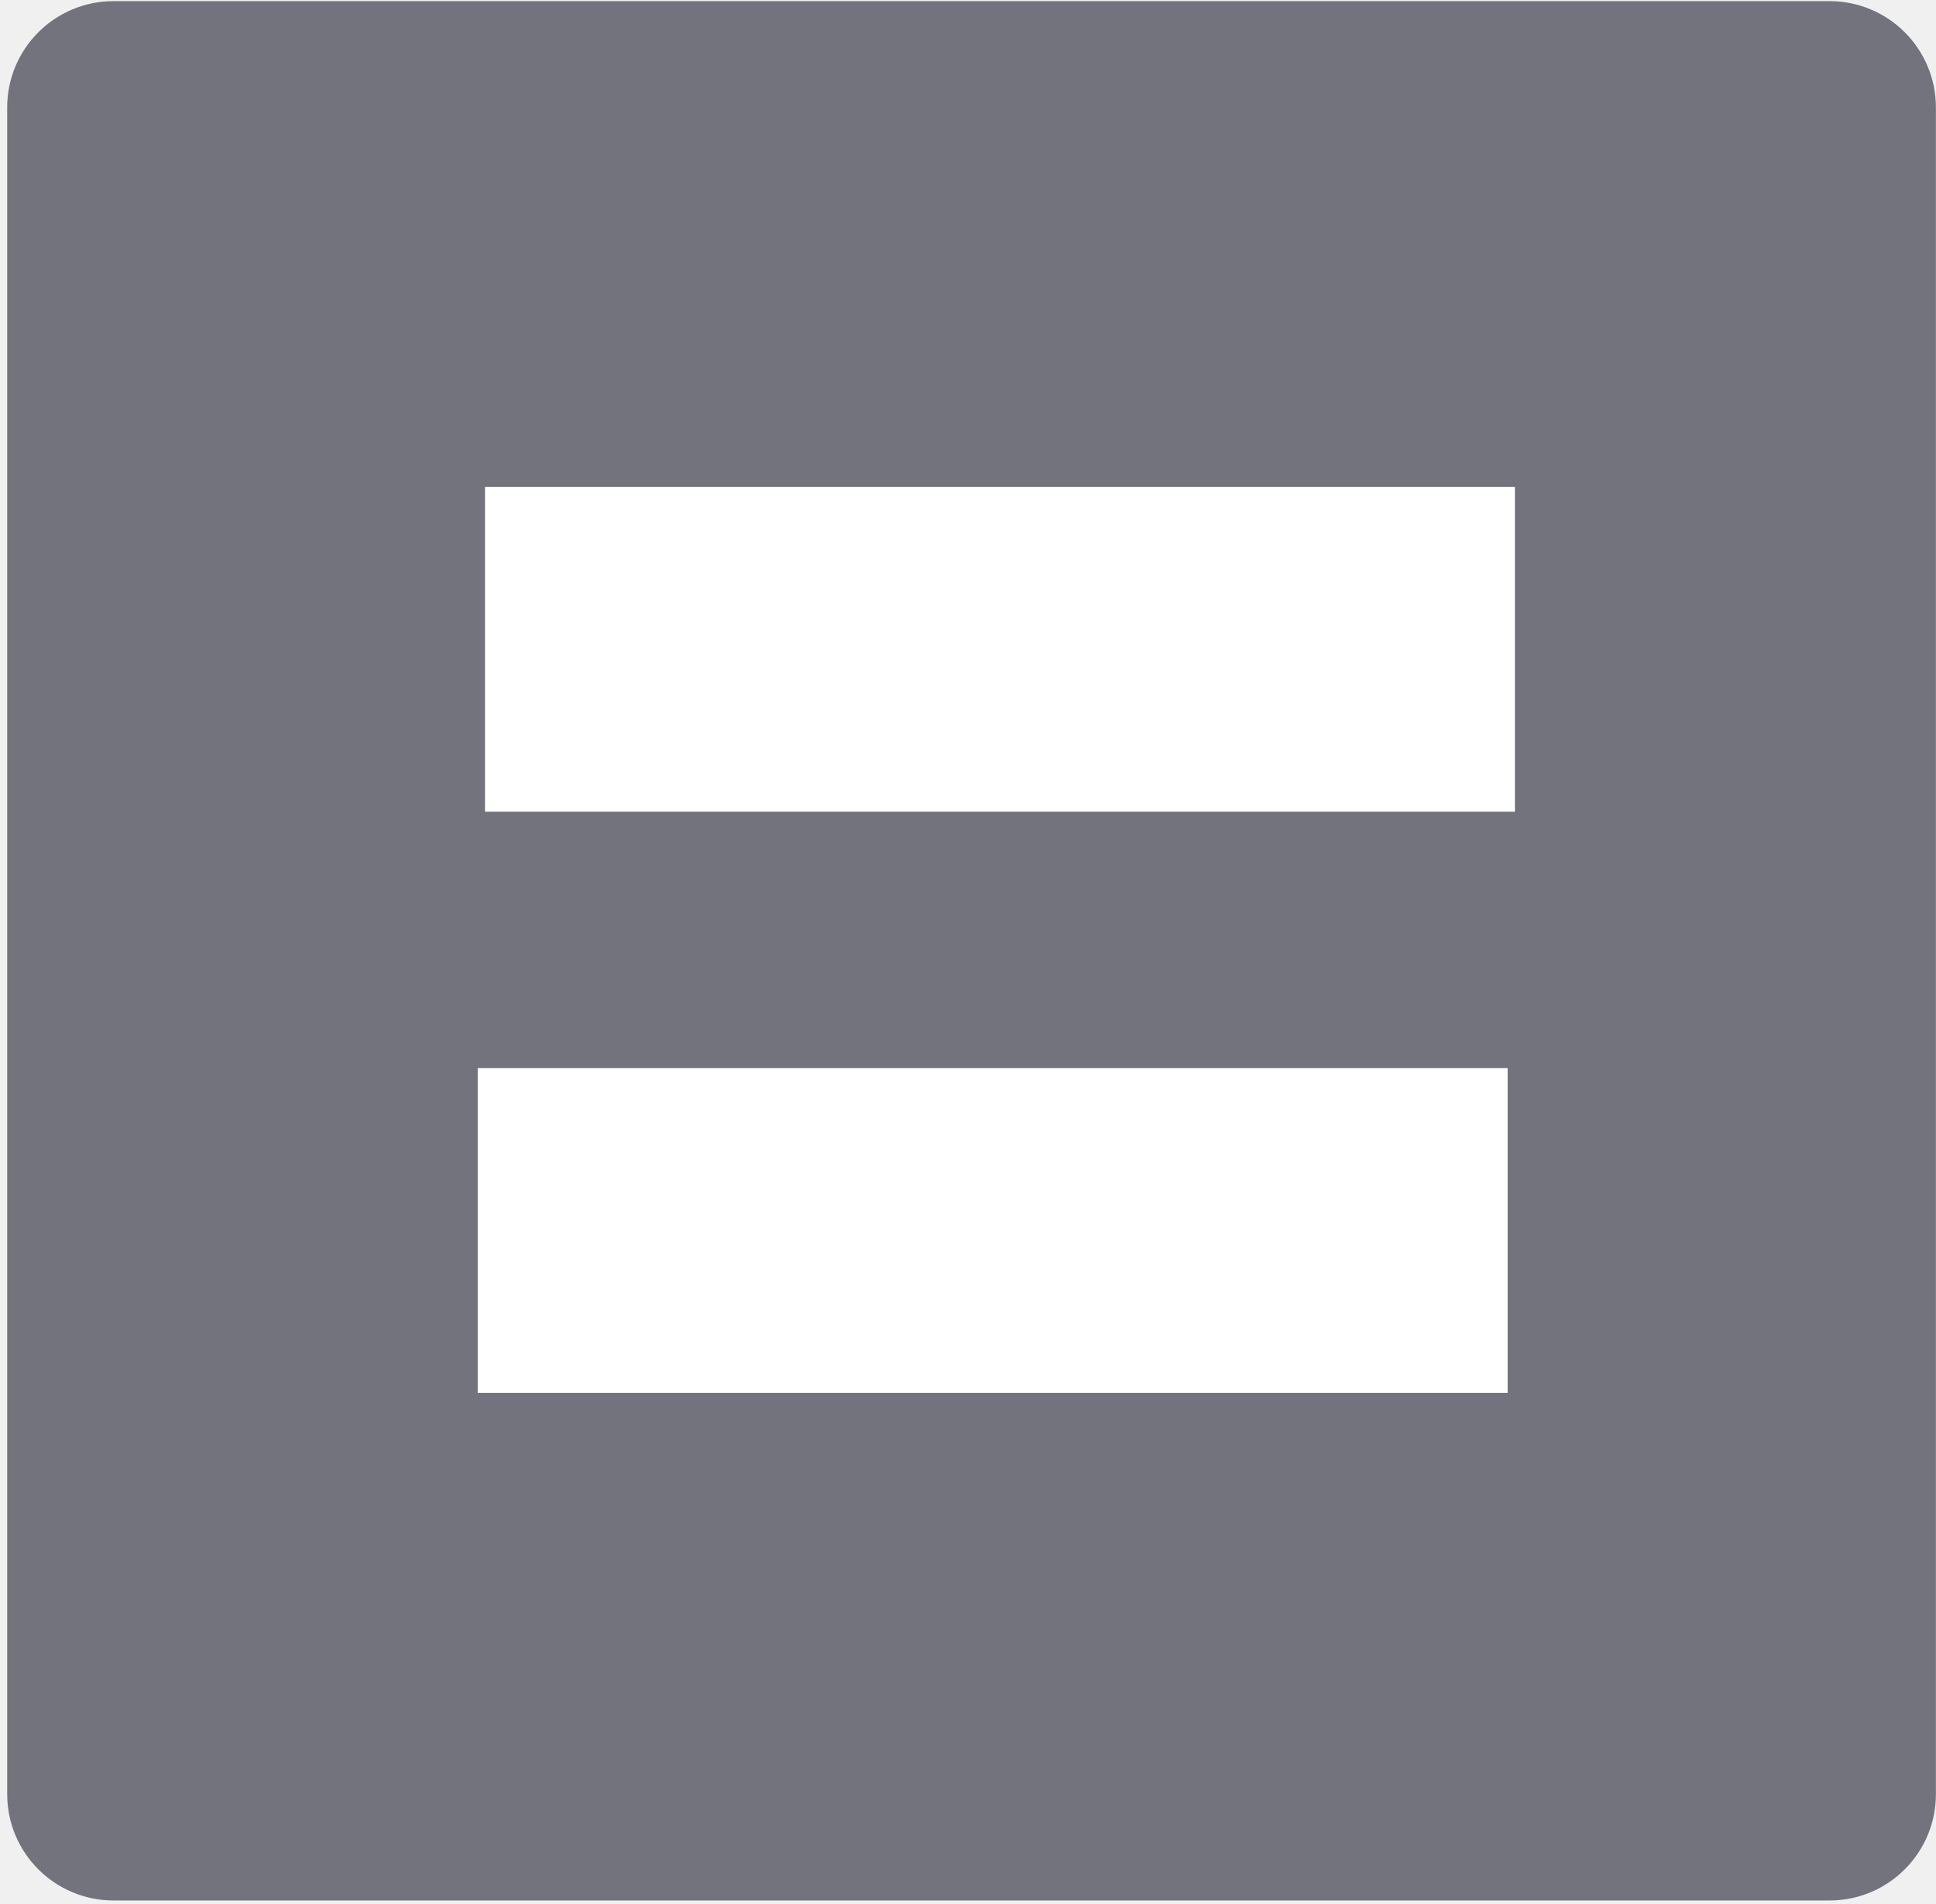
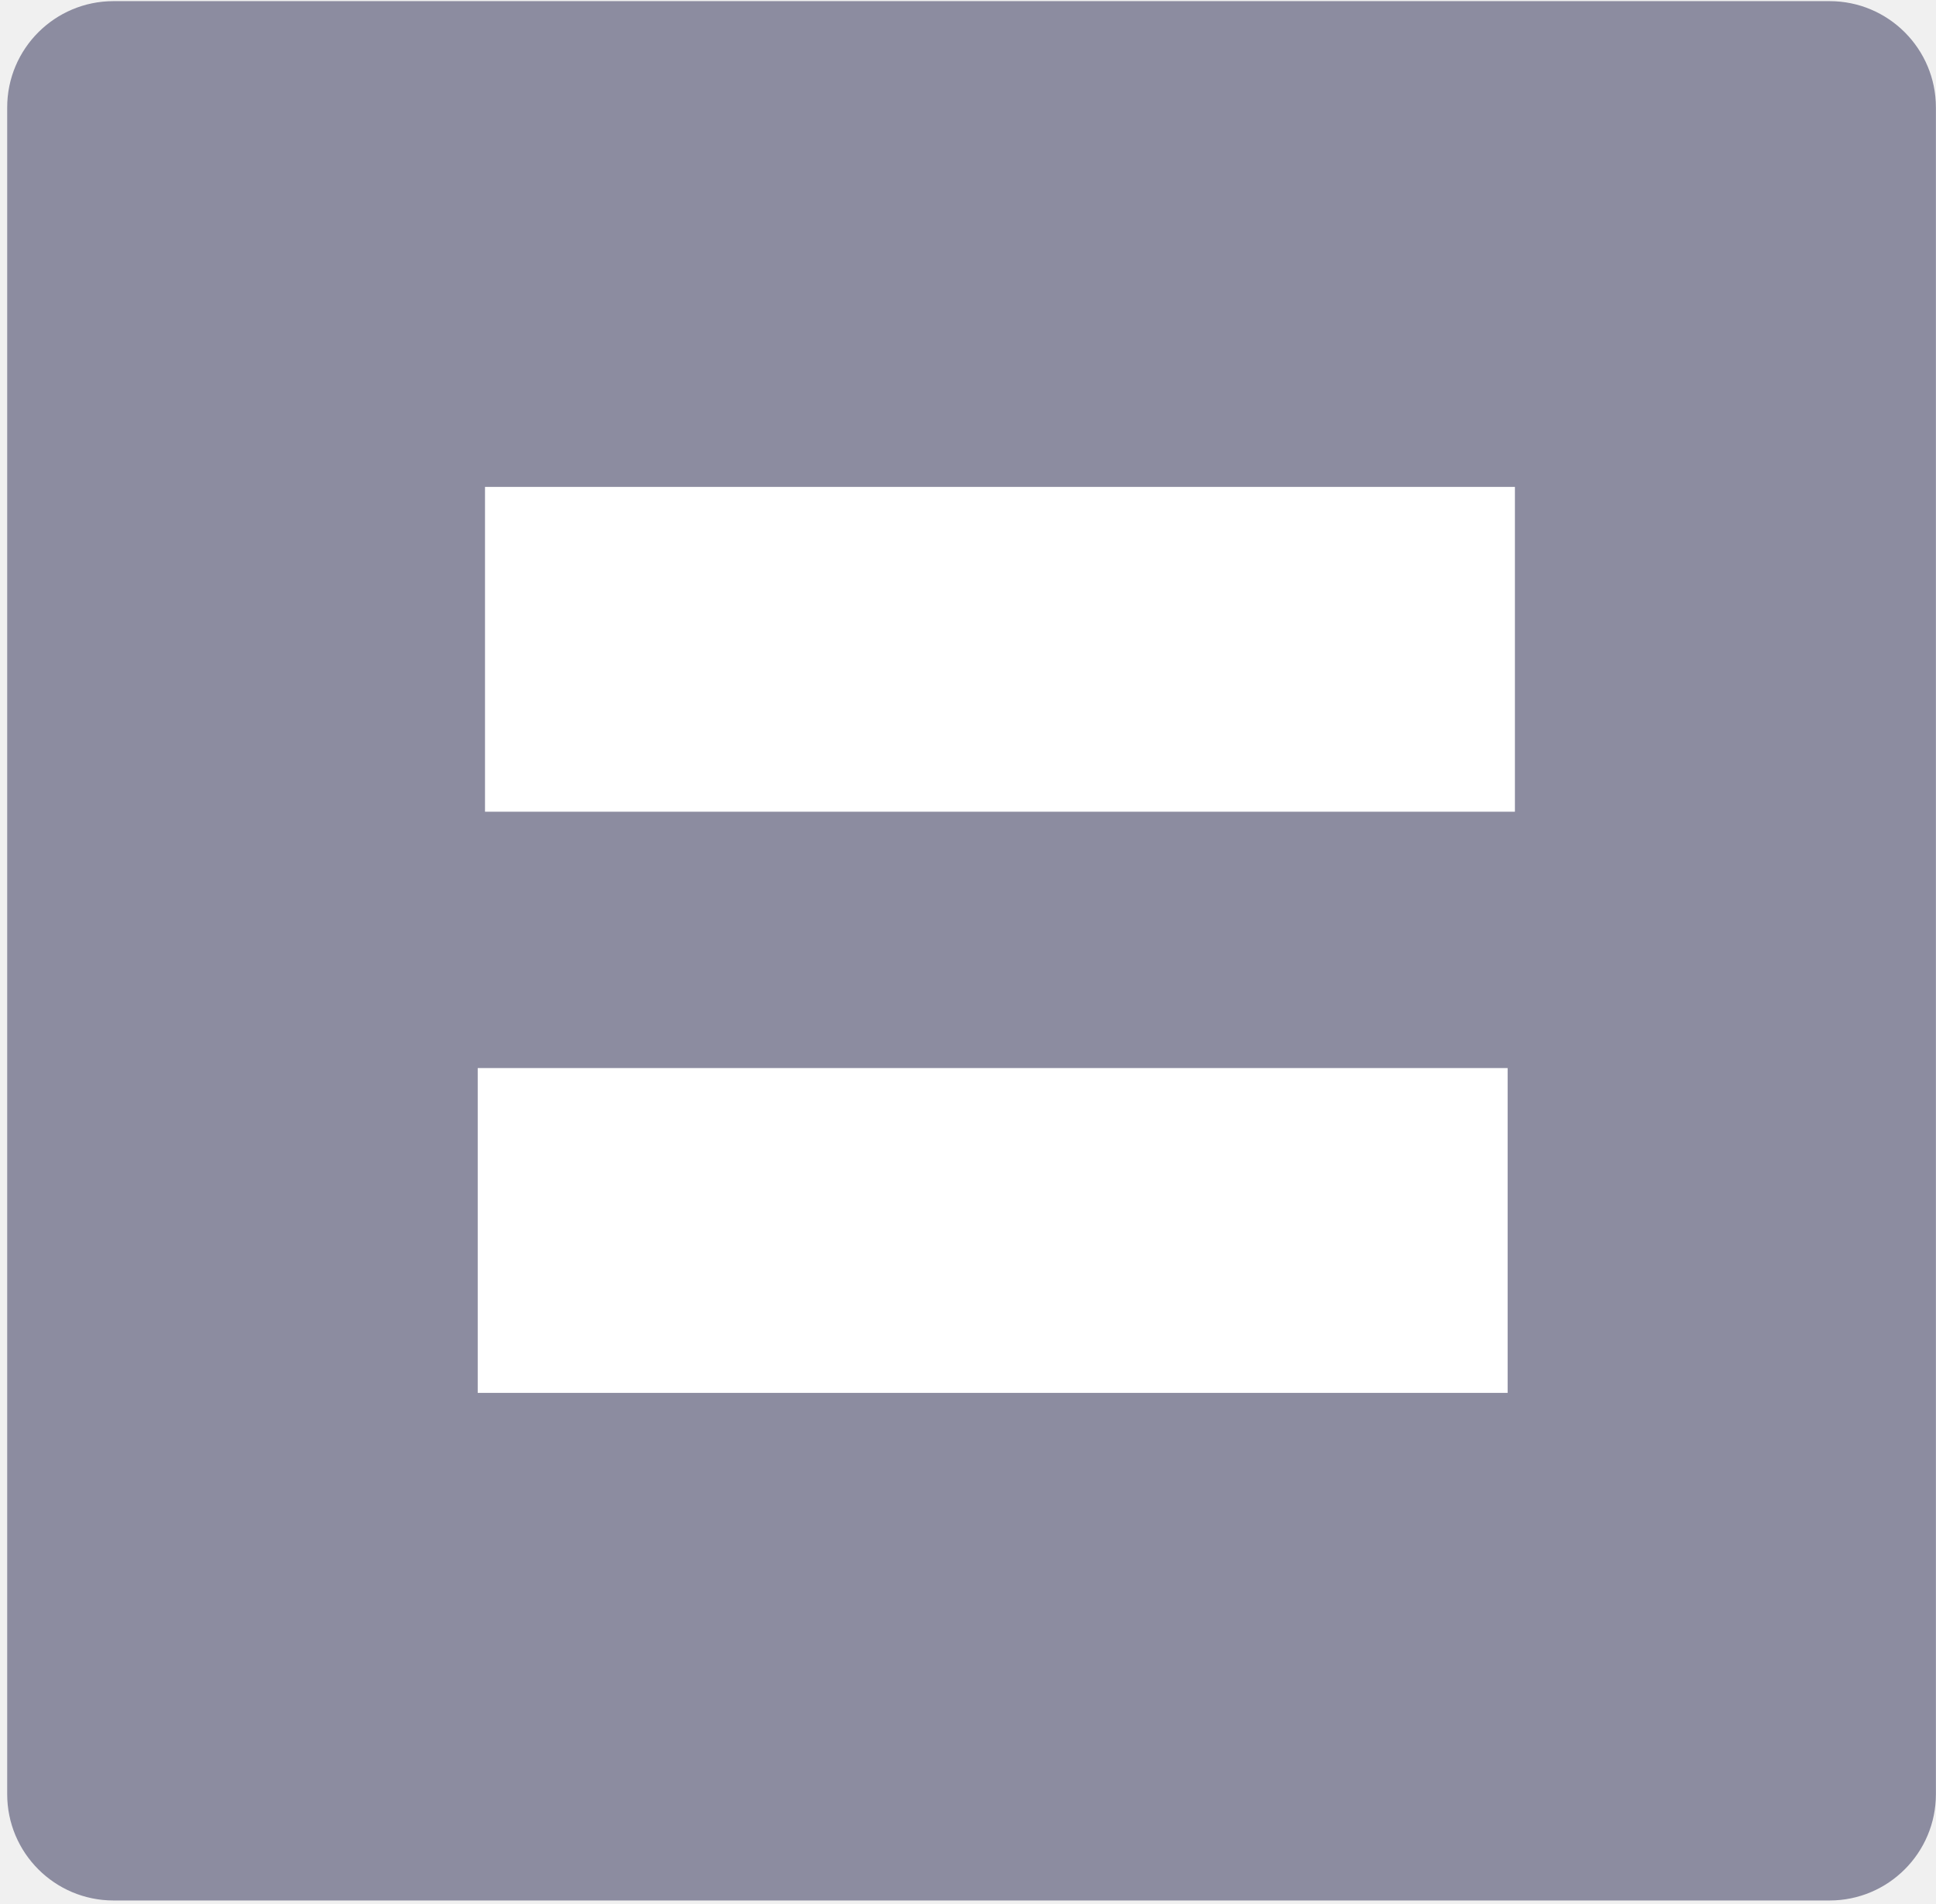
<svg xmlns="http://www.w3.org/2000/svg" xmlns:xlink="http://www.w3.org/1999/xlink" width="1.329mm" height="1.307mm" viewBox="0 0 1.329 1.307" version="1.1" id="svg8">
  <defs id="defs2">
    <linearGradient id="linearGradient831">
      <stop style="stop-color:#000000;stop-opacity:1;" offset="0" id="stop827" />
      <stop style="stop-color:#000000;stop-opacity:0;" offset="1" id="stop829" />
    </linearGradient>
    <linearGradient xlink:href="#linearGradient831" id="linearGradient833" x1="72.945" y1="85.866" x2="73.818" y2="85.866" gradientUnits="userSpaceOnUse" />
  </defs>
  <g id="layer1" transform="translate(-72.76406,-85.07121)">
    <text xml:space="preserve" style="font-style:normal;font-variant:normal;font-weight:normal;font-stretch:normal;font-size:2.822px;line-height:1.25;font-family:'Segoe UI';-inkscape-font-specification:'Segoe UI';font-variant-ligatures:normal;font-variant-caps:normal;font-variant-numeric:normal;font-feature-settings:normal;text-align:justify;letter-spacing:0px;word-spacing:0px;writing-mode:lr-tb;text-anchor:start;fill:#000000;fill-opacity:1;stroke:none;stroke-width:0.265" x="79.375" y="72.104" id="text16" />
-     <rect style="fill:#73737d;fill-opacity:1;stroke:#64646e;stroke-width:0;stroke-miterlimit:1;stroke-dasharray:none;stroke-opacity:1" id="rect1" width="1.324" height="1.304" x="72.769" y="85.072" ry="0.073" />
+     <rect style="fill:#8c8ca0;fill-opacity:1;stroke:#64646e;stroke-width:0;stroke-miterlimit:1;stroke-dasharray:none;stroke-opacity:1" id="rect1" width="1.324" height="1.304" x="72.769" y="85.072" ry="0.073" />
    <path style="fill:#50505a;fill-opacity:1;fill-rule:evenodd;stroke:#ffffff;stroke-width:0.223px;stroke-linecap:butt;stroke-linejoin:miter;stroke-opacity:1" d="m 73.092,85.916 h 0.707" id="path2-5-3" />
    <path style="fill:#50505a;fill-opacity:1;fill-rule:evenodd;stroke:#ffffff;stroke-width:0.223px;stroke-linecap:butt;stroke-linejoin:miter;stroke-opacity:1" d="m 73.097,85.517 h 0.707" id="path2-5" />
  </g>
</svg>
